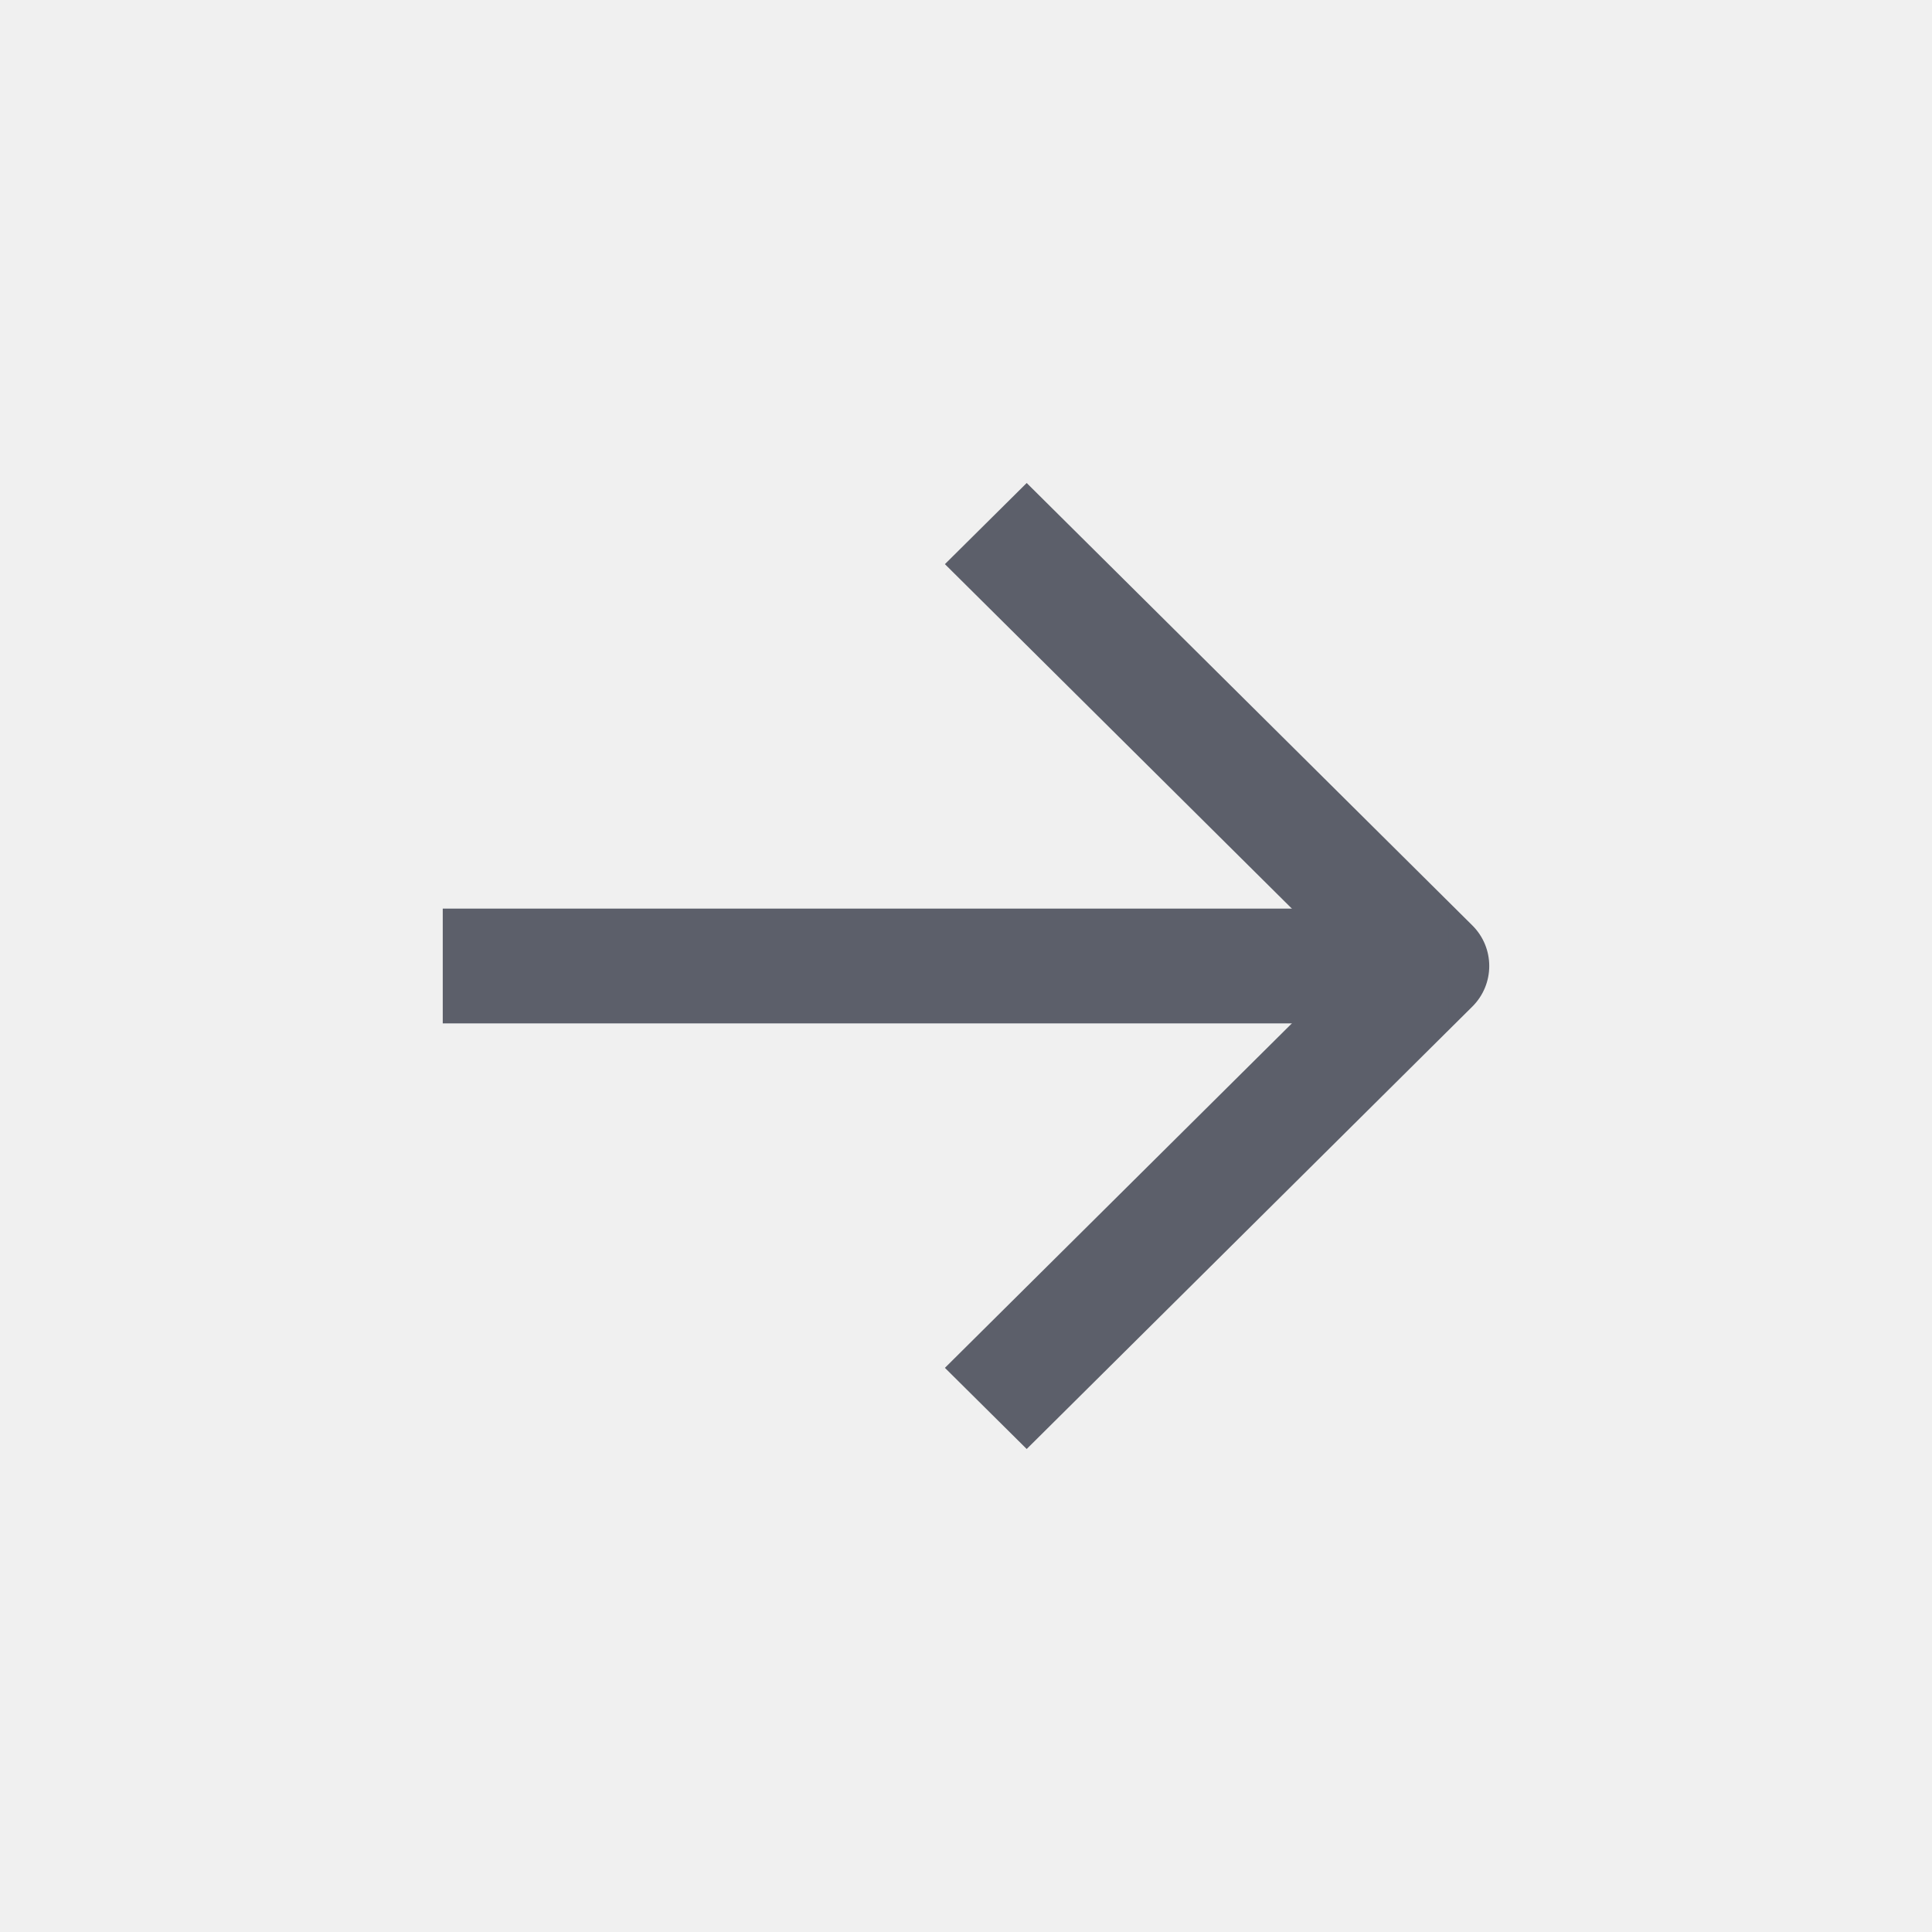
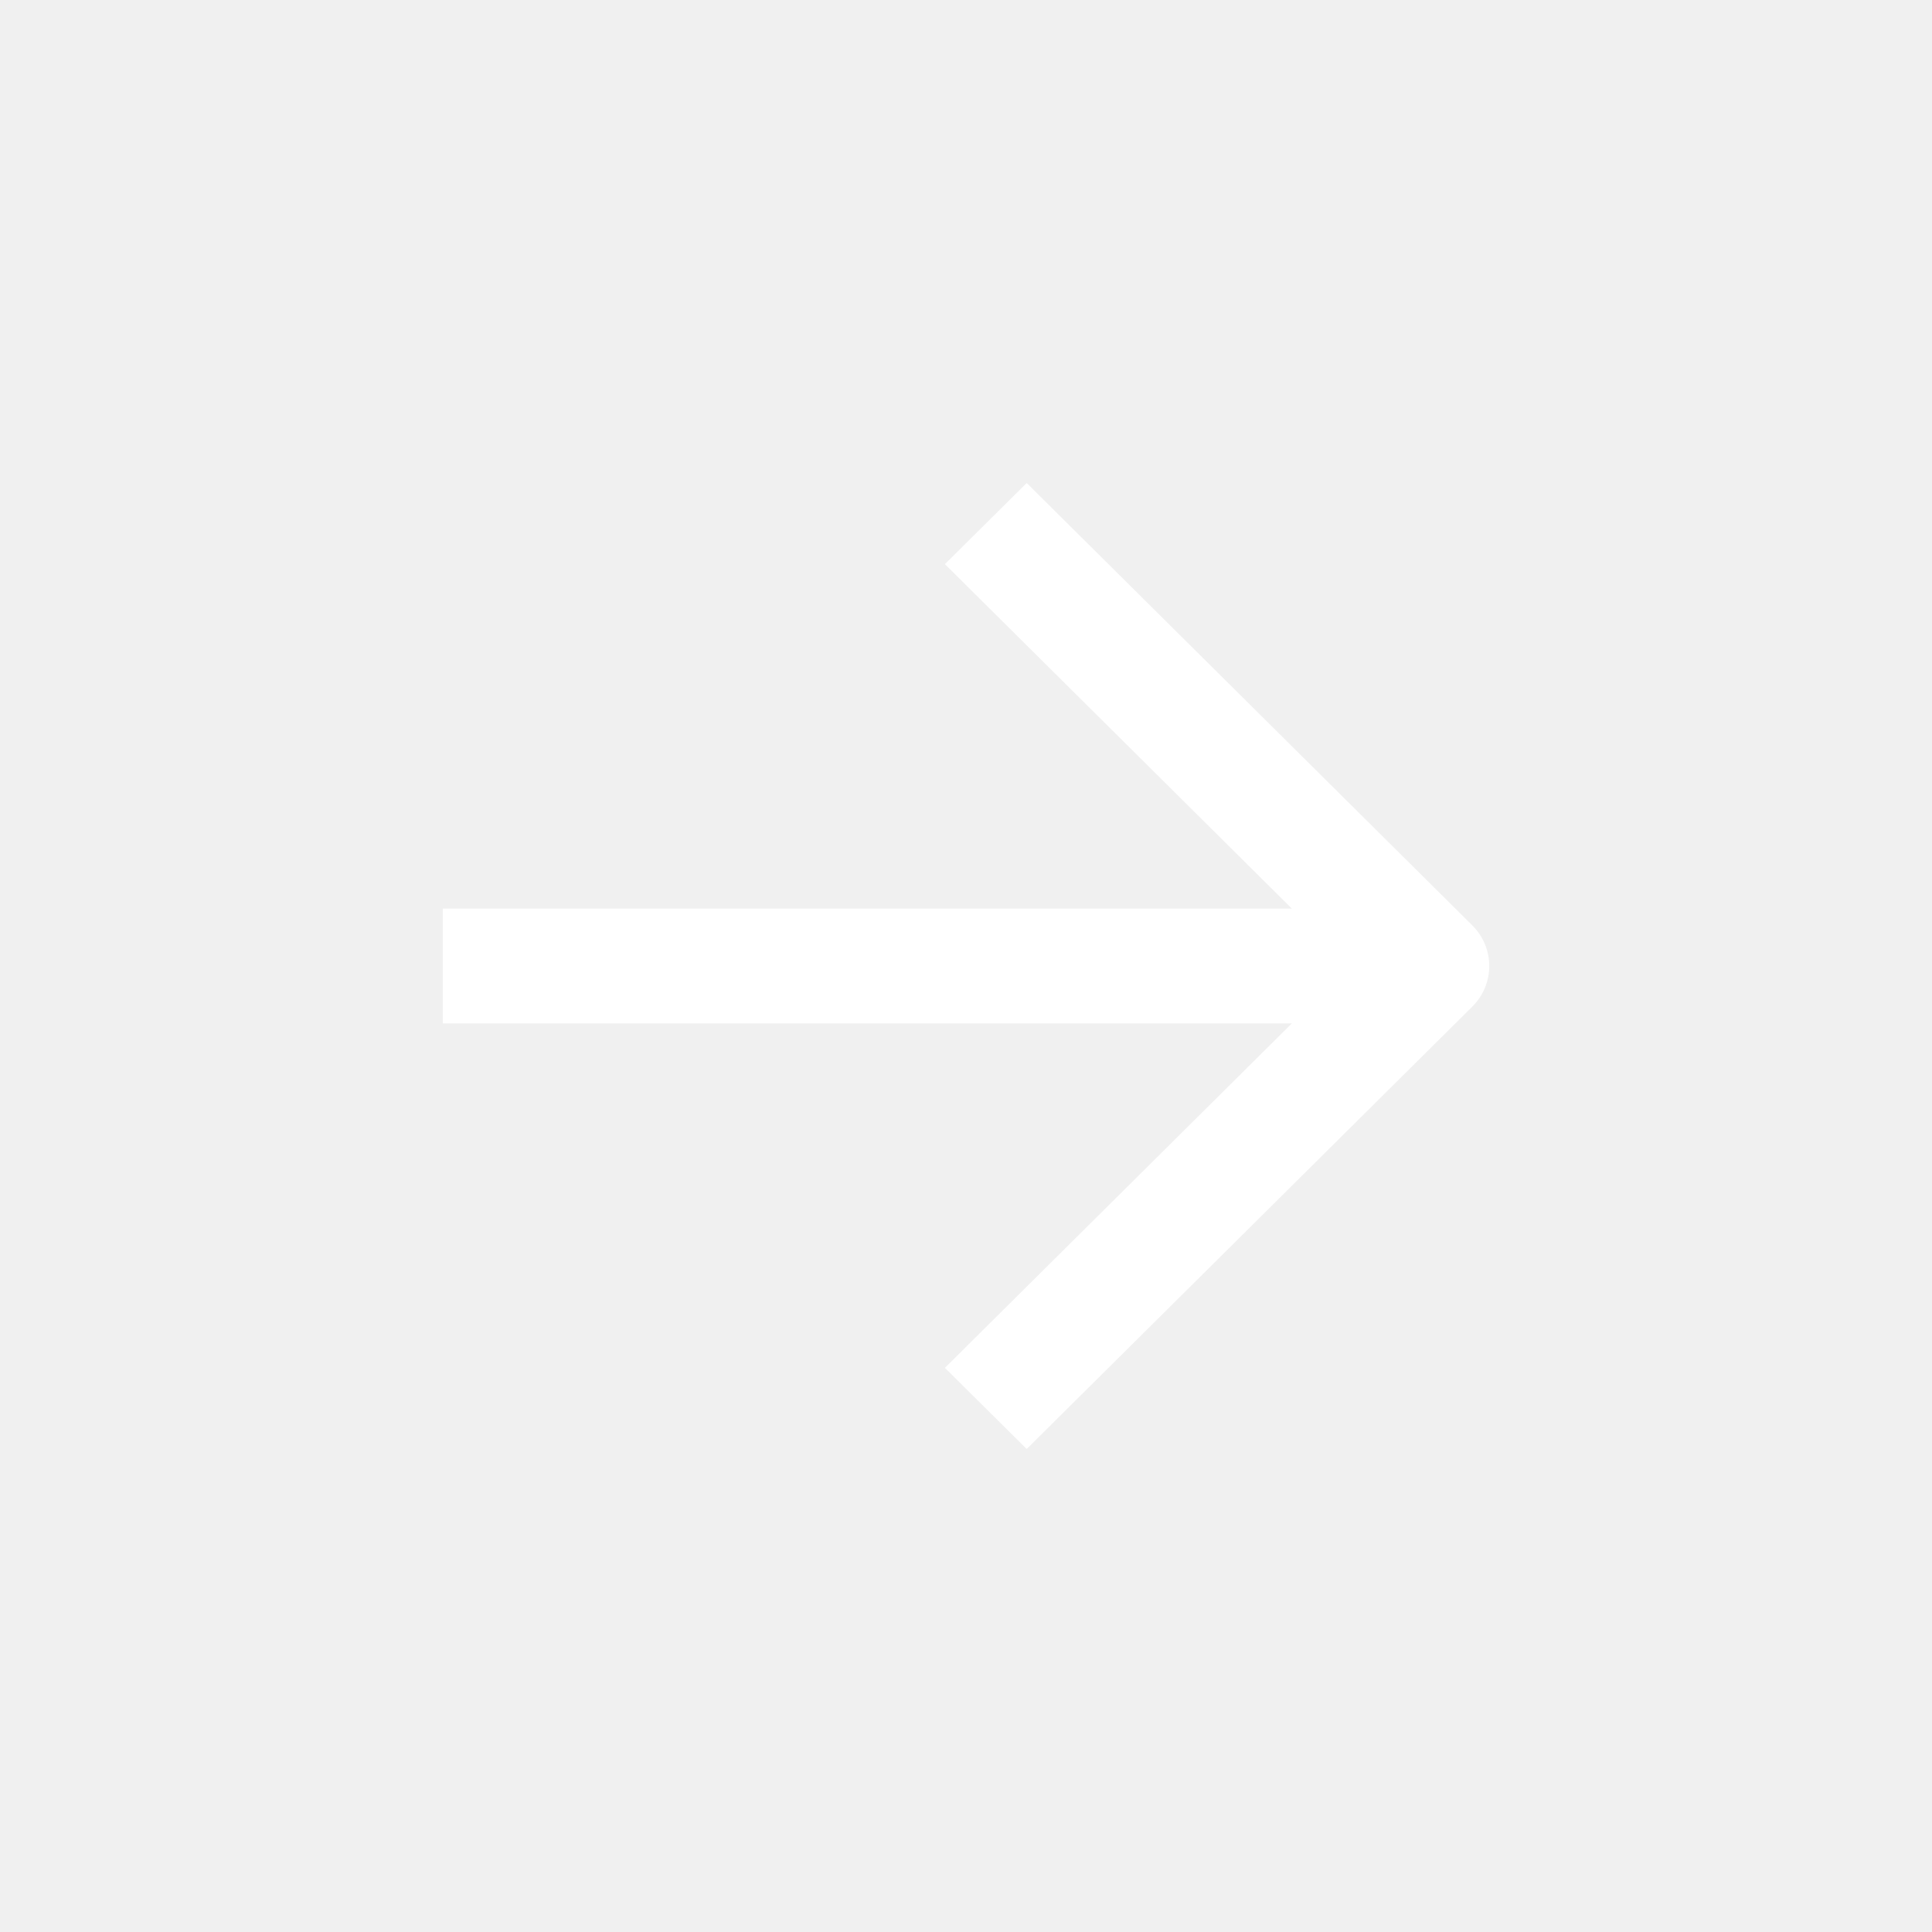
<svg xmlns="http://www.w3.org/2000/svg" width="24" height="24" viewBox="0 0 24 24" fill="none">
-   <path fill-rule="evenodd" clip-rule="evenodd" d="M18.29 11.496C18.57 11.774 18.57 12.226 18.29 12.504L12.754 18L11.738 16.992L16.766 12L11.738 7.008L12.754 6L18.29 11.496Z" fill="#5C5F6A" />
-   <path fill-rule="evenodd" clip-rule="evenodd" d="M17.997 12.713H5.5V11.287H17.997V12.713Z" fill="#5C5F6A" />
+   <path fill-rule="evenodd" clip-rule="evenodd" d="M18.29 11.496C18.57 11.774 18.57 12.226 18.29 12.504L12.754 18L11.738 16.992L16.766 12L11.738 7.008L12.754 6L18.29 11.496Z" fill="#ffffff" />
+   <path fill-rule="evenodd" clip-rule="evenodd" d="M17.997 12.713H5.5V11.287H17.997V12.713Z" fill="#ffffff" />
</svg>
